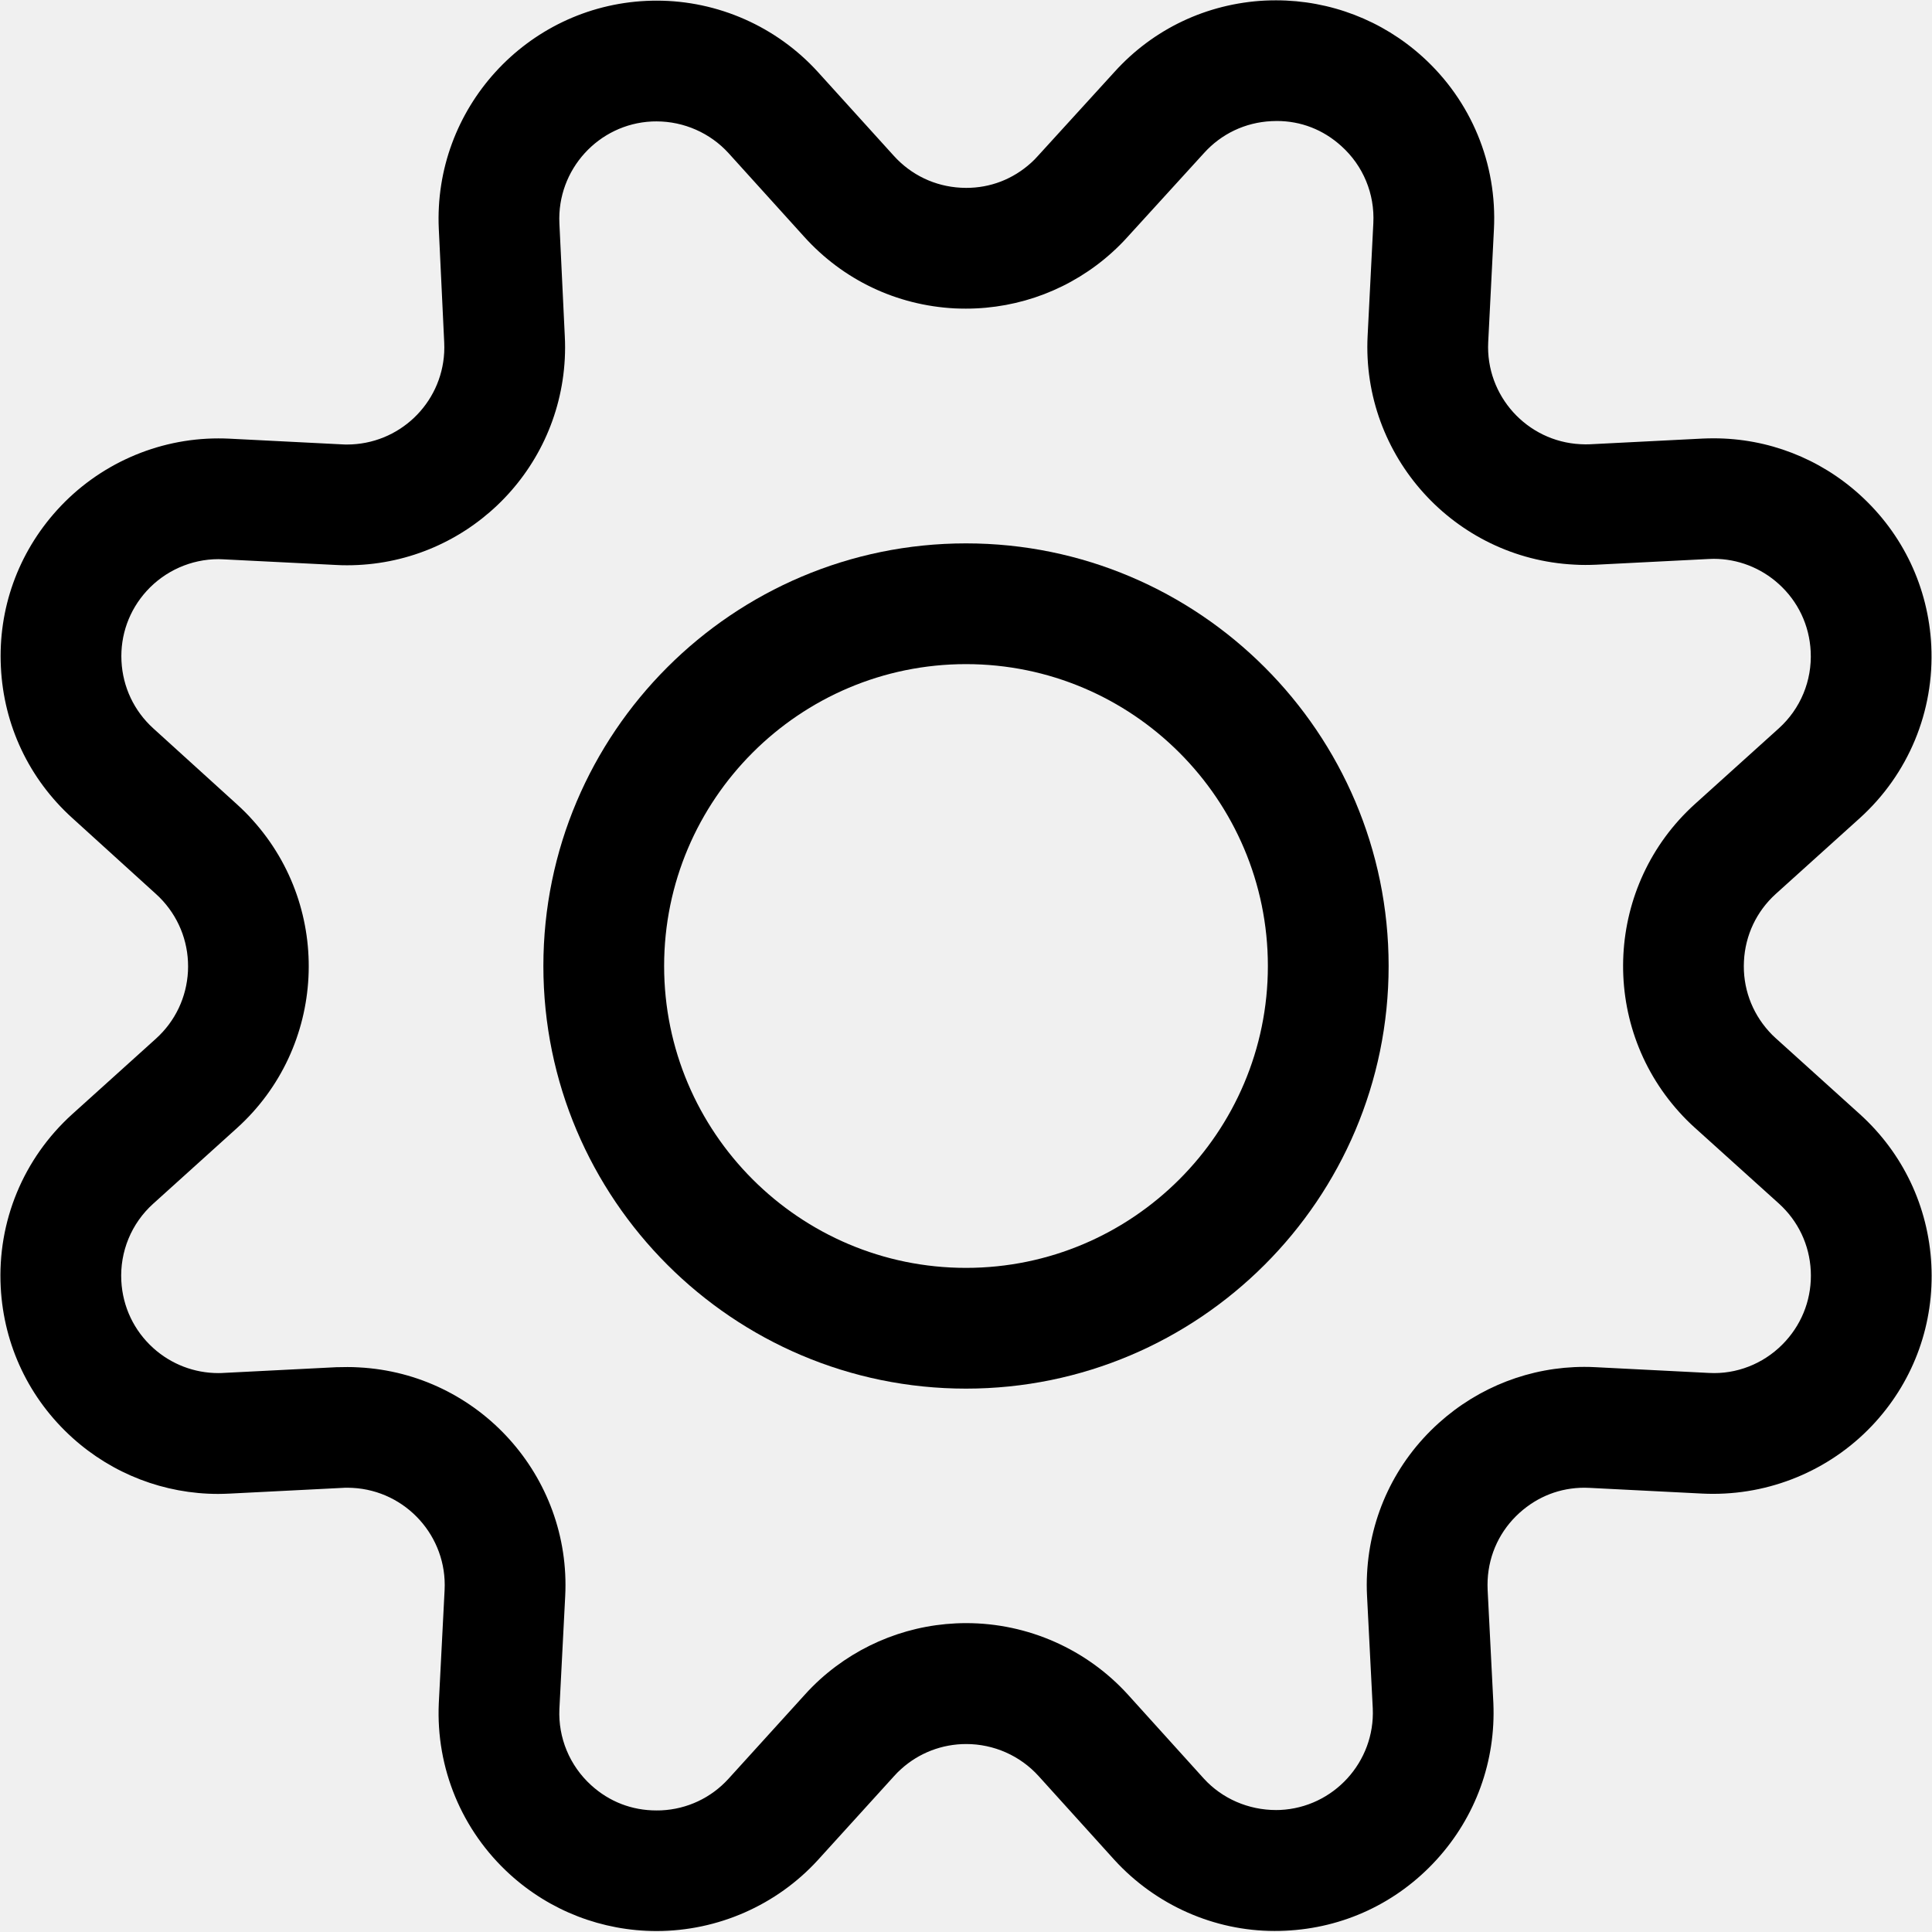
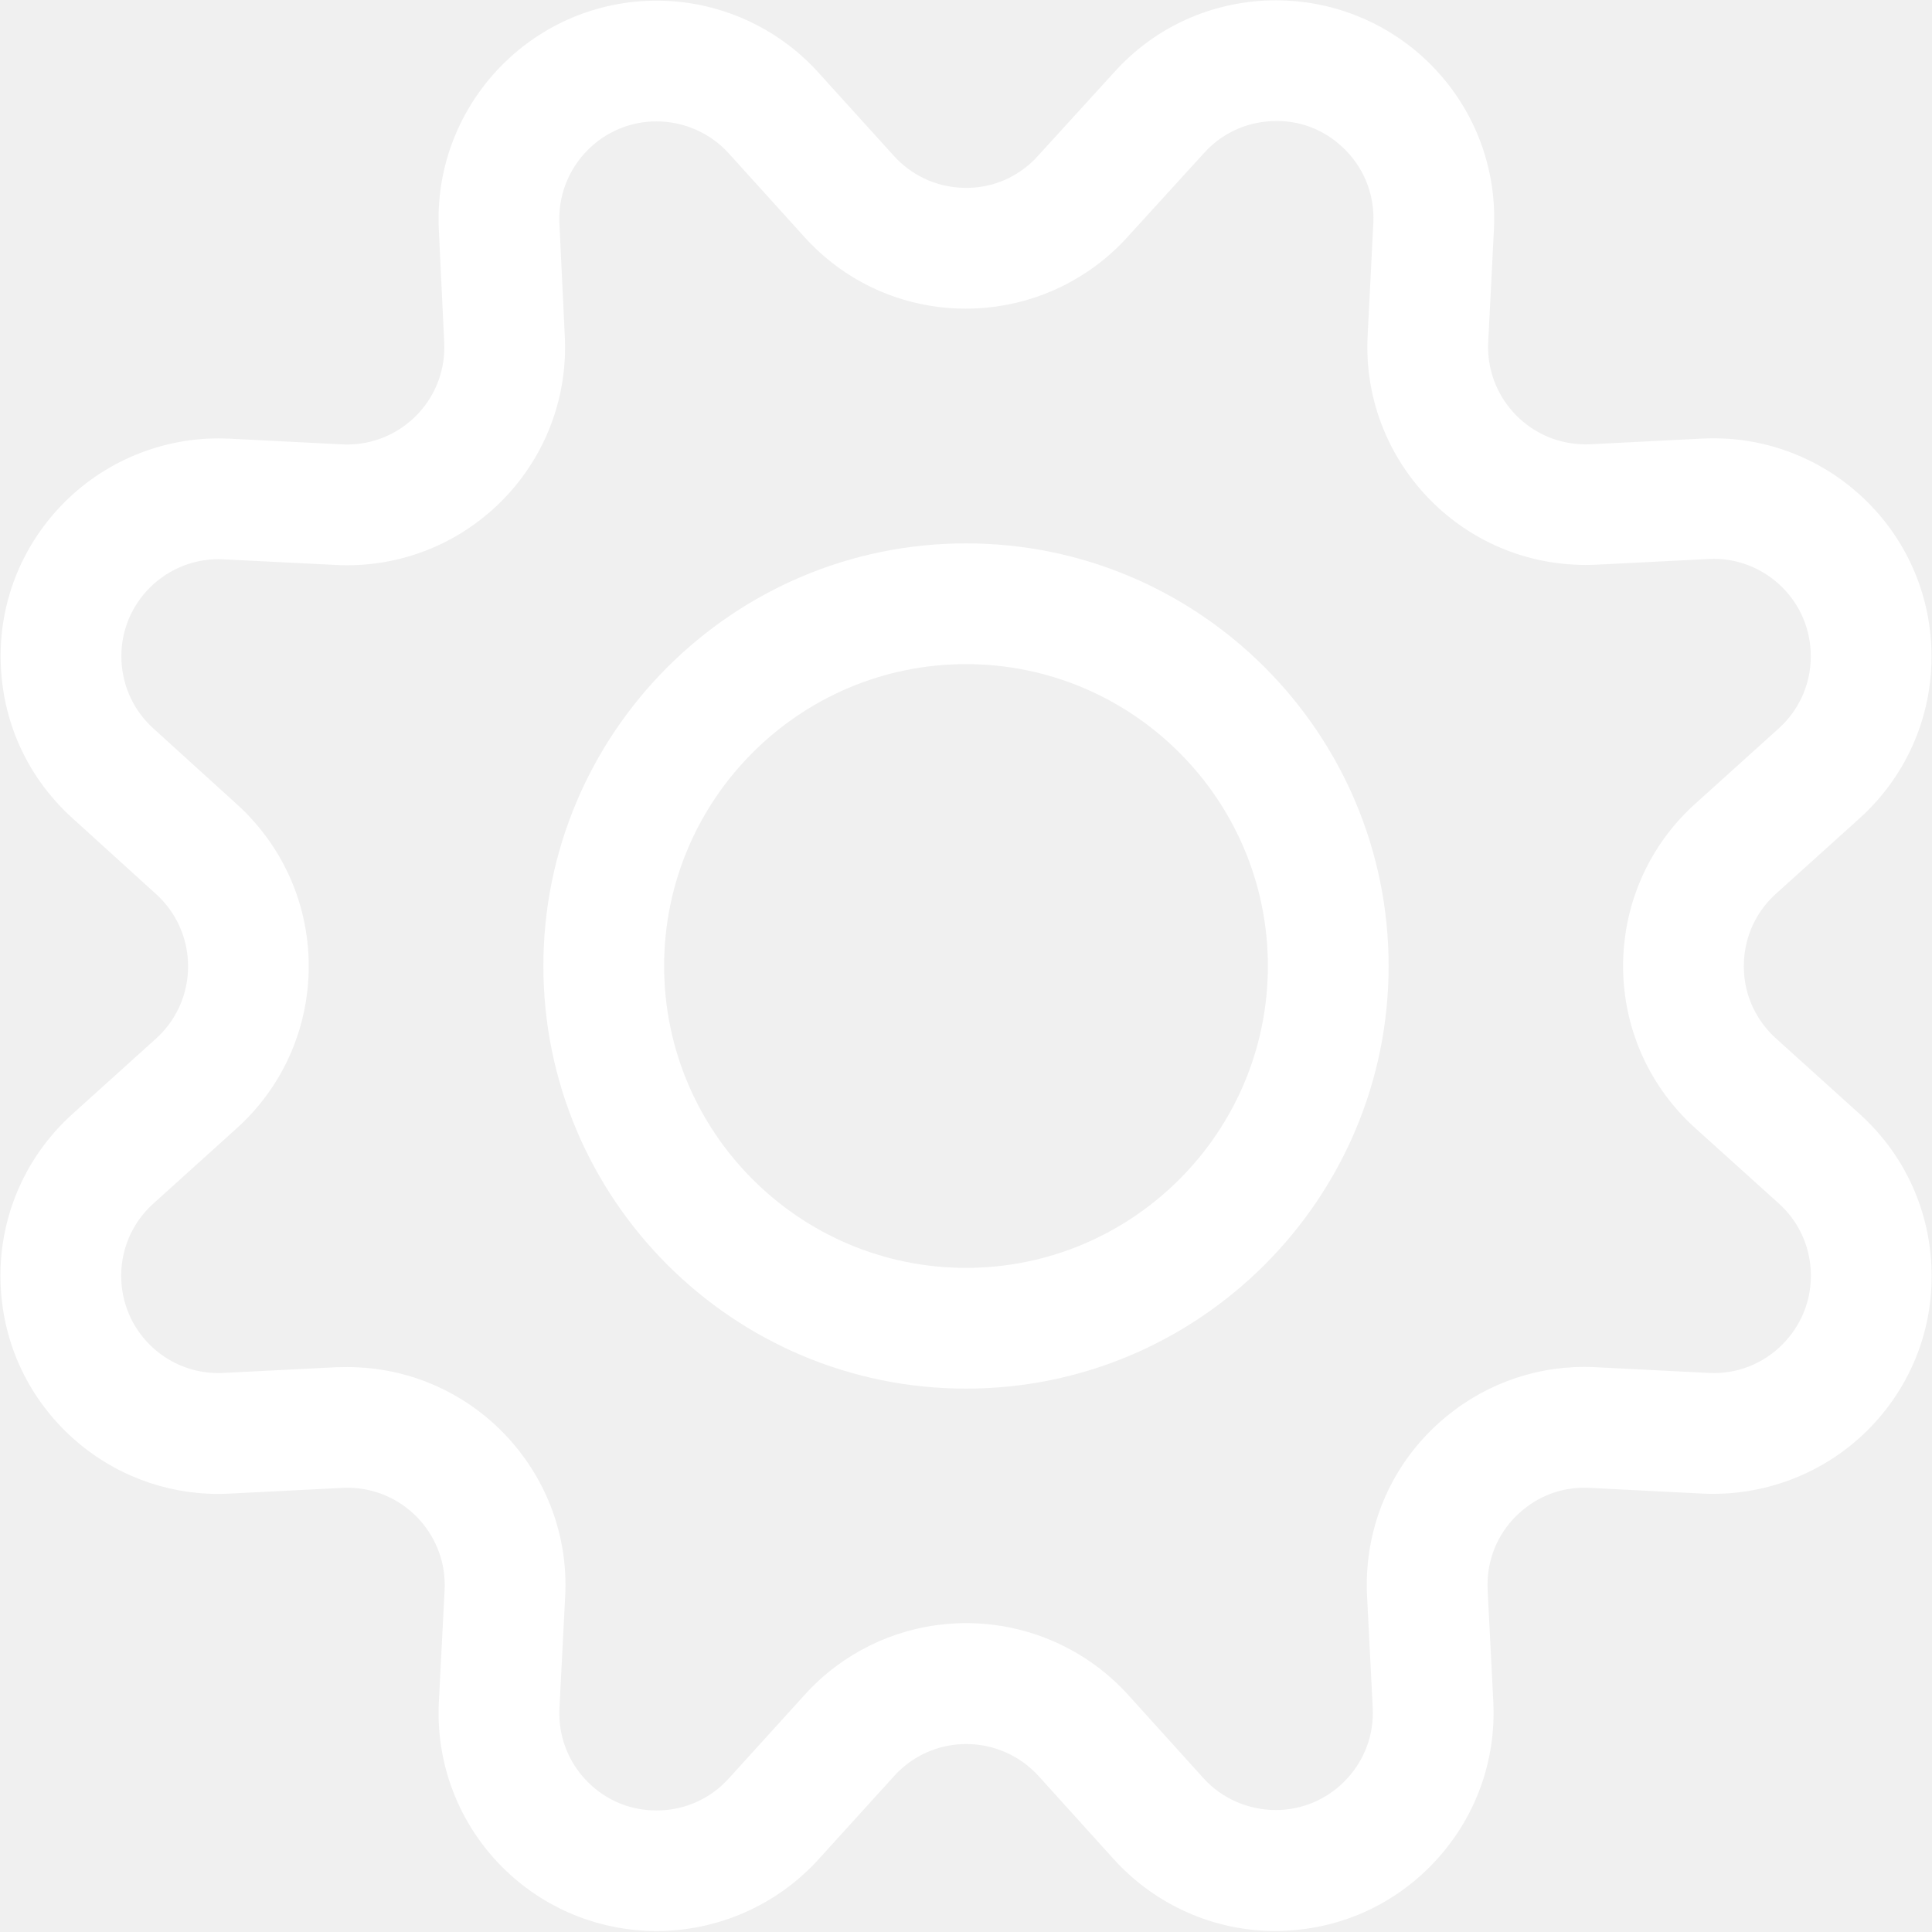
- <svg xmlns="http://www.w3.org/2000/svg" version="1.1" id="Layer_1" x="0px" y="0px" viewBox="0 0 24 24" style="enable-background:new 0 0 24 24;" xml:space="preserve">
+ <svg xmlns="http://www.w3.org/2000/svg" version="1.1" id="Layer_1" x="0px" y="0px" viewBox="0 0 24 24" style="enable-background:new 0 0 24 24;" fill="#FFFFFF" xml:space="preserve">
  <g>
    <path d="M8.156,23.988c-0.676,0-1.323-0.25-1.822-0.704c-0.598-0.544-0.92-1.32-0.883-2.128l0.072-1.404   c0.034-0.665-0.479-1.234-1.144-1.269c-0.021-0.001-0.042-0.002-0.062-0.002c-0.021,0-0.041,0-0.062,0.002l-1.401,0.071   c-0.047,0.002-0.096,0.004-0.144,0.004c-0.668,0-1.311-0.247-1.809-0.696c-0.537-0.484-0.854-1.148-0.892-1.871   c-0.043-0.817,0.281-1.6,0.887-2.149l1.042-0.94c0.239-0.216,0.38-0.513,0.397-0.836c0.016-0.323-0.094-0.633-0.31-0.873   c-0.027-0.03-0.056-0.059-0.087-0.087L0.896,10.16C0.36,9.674,0.046,9.009,0.011,8.286C-0.025,7.564,0.224,6.871,0.71,6.335   C1.222,5.77,1.952,5.446,2.712,5.446c0.044,0,0.089,0.001,0.133,0.003l1.402,0.071C4.268,5.522,4.31,5.522,4.31,5.522   c0.644,0,1.174-0.503,1.208-1.144c0.002-0.042,0.002-0.085,0-0.127L5.451,2.845C5.381,1.352,6.538,0.081,8.03,0.011   c0.043-0.002,0.086-0.003,0.129-0.003c0.76,0,1.489,0.323,2.001,0.886l0.941,1.039c0.217,0.241,0.513,0.382,0.835,0.399   c0.022,0.001,0.044,0.002,0.066,0.002c0.301,0,0.579-0.107,0.805-0.31c0.031-0.028,0.06-0.057,0.087-0.088l0.95-1.042   c0.483-0.535,1.148-0.85,1.871-0.887c0.046-0.002,0.091-0.003,0.136-0.003c0.673,0,1.319,0.248,1.818,0.699   c0.607,0.548,0.931,1.331,0.889,2.148l-0.071,1.4c-0.033,0.665,0.481,1.233,1.146,1.267c0.021,0.001,0.041,0.002,0.061,0.002   c0.019,0,0.038,0,0.057-0.001l1.4-0.071c0.047-0.002,0.092-0.003,0.138-0.003c0.672,0,1.316,0.249,1.815,0.702   c0.536,0.486,0.851,1.152,0.887,1.874c0.04,0.815-0.284,1.596-0.889,2.143l-1.042,0.94c-0.239,0.216-0.38,0.513-0.396,0.836   c-0.017,0.323,0.094,0.633,0.31,0.872c0.028,0.031,0.056,0.06,0.086,0.086l1.042,0.941c0.537,0.485,0.853,1.15,0.89,1.873   c0.037,0.723-0.21,1.417-0.695,1.953c-0.513,0.567-1.247,0.892-2.015,0.892c0,0,0,0,0,0c-0.043,0-0.087-0.001-0.131-0.003   l-1.402-0.071c-0.022-0.001-0.044-0.002-0.066-0.002c-0.302,0-0.58,0.108-0.806,0.311c-0.24,0.216-0.381,0.512-0.397,0.835   c-0.002,0.041-0.002,0.083,0,0.125l0.071,1.4c0.032,0.725-0.219,1.418-0.708,1.953c-0.489,0.535-1.156,0.847-1.878,0.879   c-0.043,0.002-0.088,0.003-0.133,0.003c-0.75,0-1.474-0.321-1.986-0.88l-0.944-1.044c-0.229-0.253-0.556-0.398-0.899-0.398   c-0.3,0-0.587,0.11-0.809,0.311c-0.03,0.027-0.06,0.056-0.087,0.087l-0.946,1.042C9.649,23.666,8.918,23.988,8.156,23.988z    M4.317,16.982c0.046,0,0.092,0.001,0.138,0.004c1.492,0.077,2.643,1.353,2.566,2.844l-0.072,1.4   c-0.016,0.357,0.127,0.703,0.394,0.946c0.226,0.206,0.507,0.314,0.812,0.314c0.02,0,0.039,0,0.059-0.001   c0.322-0.015,0.62-0.155,0.837-0.394l0.944-1.04c0.06-0.067,0.125-0.132,0.193-0.194c0.499-0.45,1.143-0.698,1.815-0.698   c0.766,0,1.499,0.325,2.012,0.892l0.941,1.041c0.226,0.247,0.552,0.389,0.896,0.389l0.049-0.001   c0.664-0.03,1.182-0.596,1.152-1.262l-0.071-1.395c-0.005-0.092-0.005-0.185,0-0.278c0.037-0.722,0.353-1.387,0.89-1.871   c0.499-0.45,1.141-0.698,1.809-0.698c0.048,0,0.096,0.001,0.145,0.004l1.399,0.071c0.024,0.001,0.047,0.002,0.069,0.002   c0.336,0,0.66-0.145,0.889-0.399c0.217-0.24,0.327-0.55,0.311-0.872c-0.016-0.323-0.157-0.619-0.397-0.836l-1.042-0.94   c-0.068-0.061-0.133-0.126-0.195-0.195c-1.001-1.108-0.914-2.825,0.195-3.827l1.042-0.94c0.27-0.244,0.414-0.592,0.396-0.956   c-0.016-0.323-0.156-0.62-0.396-0.837c-0.223-0.202-0.51-0.313-0.809-0.313c-0.021,0-0.041,0.001-0.062,0.002l-1.399,0.071   c-0.044,0.002-0.089,0.003-0.133,0.003c-0.046,0-0.092-0.001-0.137-0.004c-1.491-0.075-2.643-1.349-2.568-2.84l0.071-1.401   c0.019-0.365-0.126-0.714-0.397-0.958c-0.226-0.205-0.503-0.312-0.802-0.312c-0.022,0-0.045,0.001-0.068,0.002   c-0.324,0.016-0.621,0.157-0.837,0.397l-0.948,1.04c-0.059,0.066-0.126,0.133-0.196,0.196c-0.498,0.449-1.142,0.696-1.814,0.696   c-0.046,0-0.092-0.001-0.138-0.003c-0.723-0.038-1.387-0.354-1.871-0.891L9.05,1.902c-0.228-0.25-0.554-0.394-0.894-0.394   c-0.019,0-0.038,0-0.057,0.001C7.434,1.54,6.918,2.108,6.949,2.774l0.067,1.4c0.005,0.091,0.005,0.187,0,0.283   C6.94,5.895,5.752,7.022,4.311,7.022c-0.047,0-0.094-0.001-0.141-0.004L2.771,6.948C2.753,6.947,2.733,6.946,2.714,6.946   c-0.339,0-0.665,0.145-0.893,0.396c-0.217,0.239-0.328,0.548-0.312,0.87c0.016,0.322,0.156,0.619,0.395,0.836l1.041,0.945   c0.067,0.061,0.132,0.125,0.193,0.194c1.001,1.109,0.914,2.826-0.195,3.827l-1.041,0.94c-0.27,0.244-0.414,0.594-0.395,0.958   c0.017,0.322,0.158,0.619,0.398,0.835c0.222,0.2,0.509,0.31,0.807,0.31c0.021,0,0.043,0,0.064-0.002l1.401-0.071   C4.224,16.983,4.27,16.982,4.317,16.982z" />
    <path d="M12,17.25c-2.895,0-5.25-2.355-5.25-5.25S9.105,6.75,12,6.75s5.25,2.355,5.25,5.25S14.895,17.25,12,17.25z M12,8.25   c-2.068,0-3.75,1.682-3.75,3.75s1.682,3.75,3.75,3.75s3.75-1.682,3.75-3.75S14.068,8.25,12,8.25z" />
  </g>
</svg>
